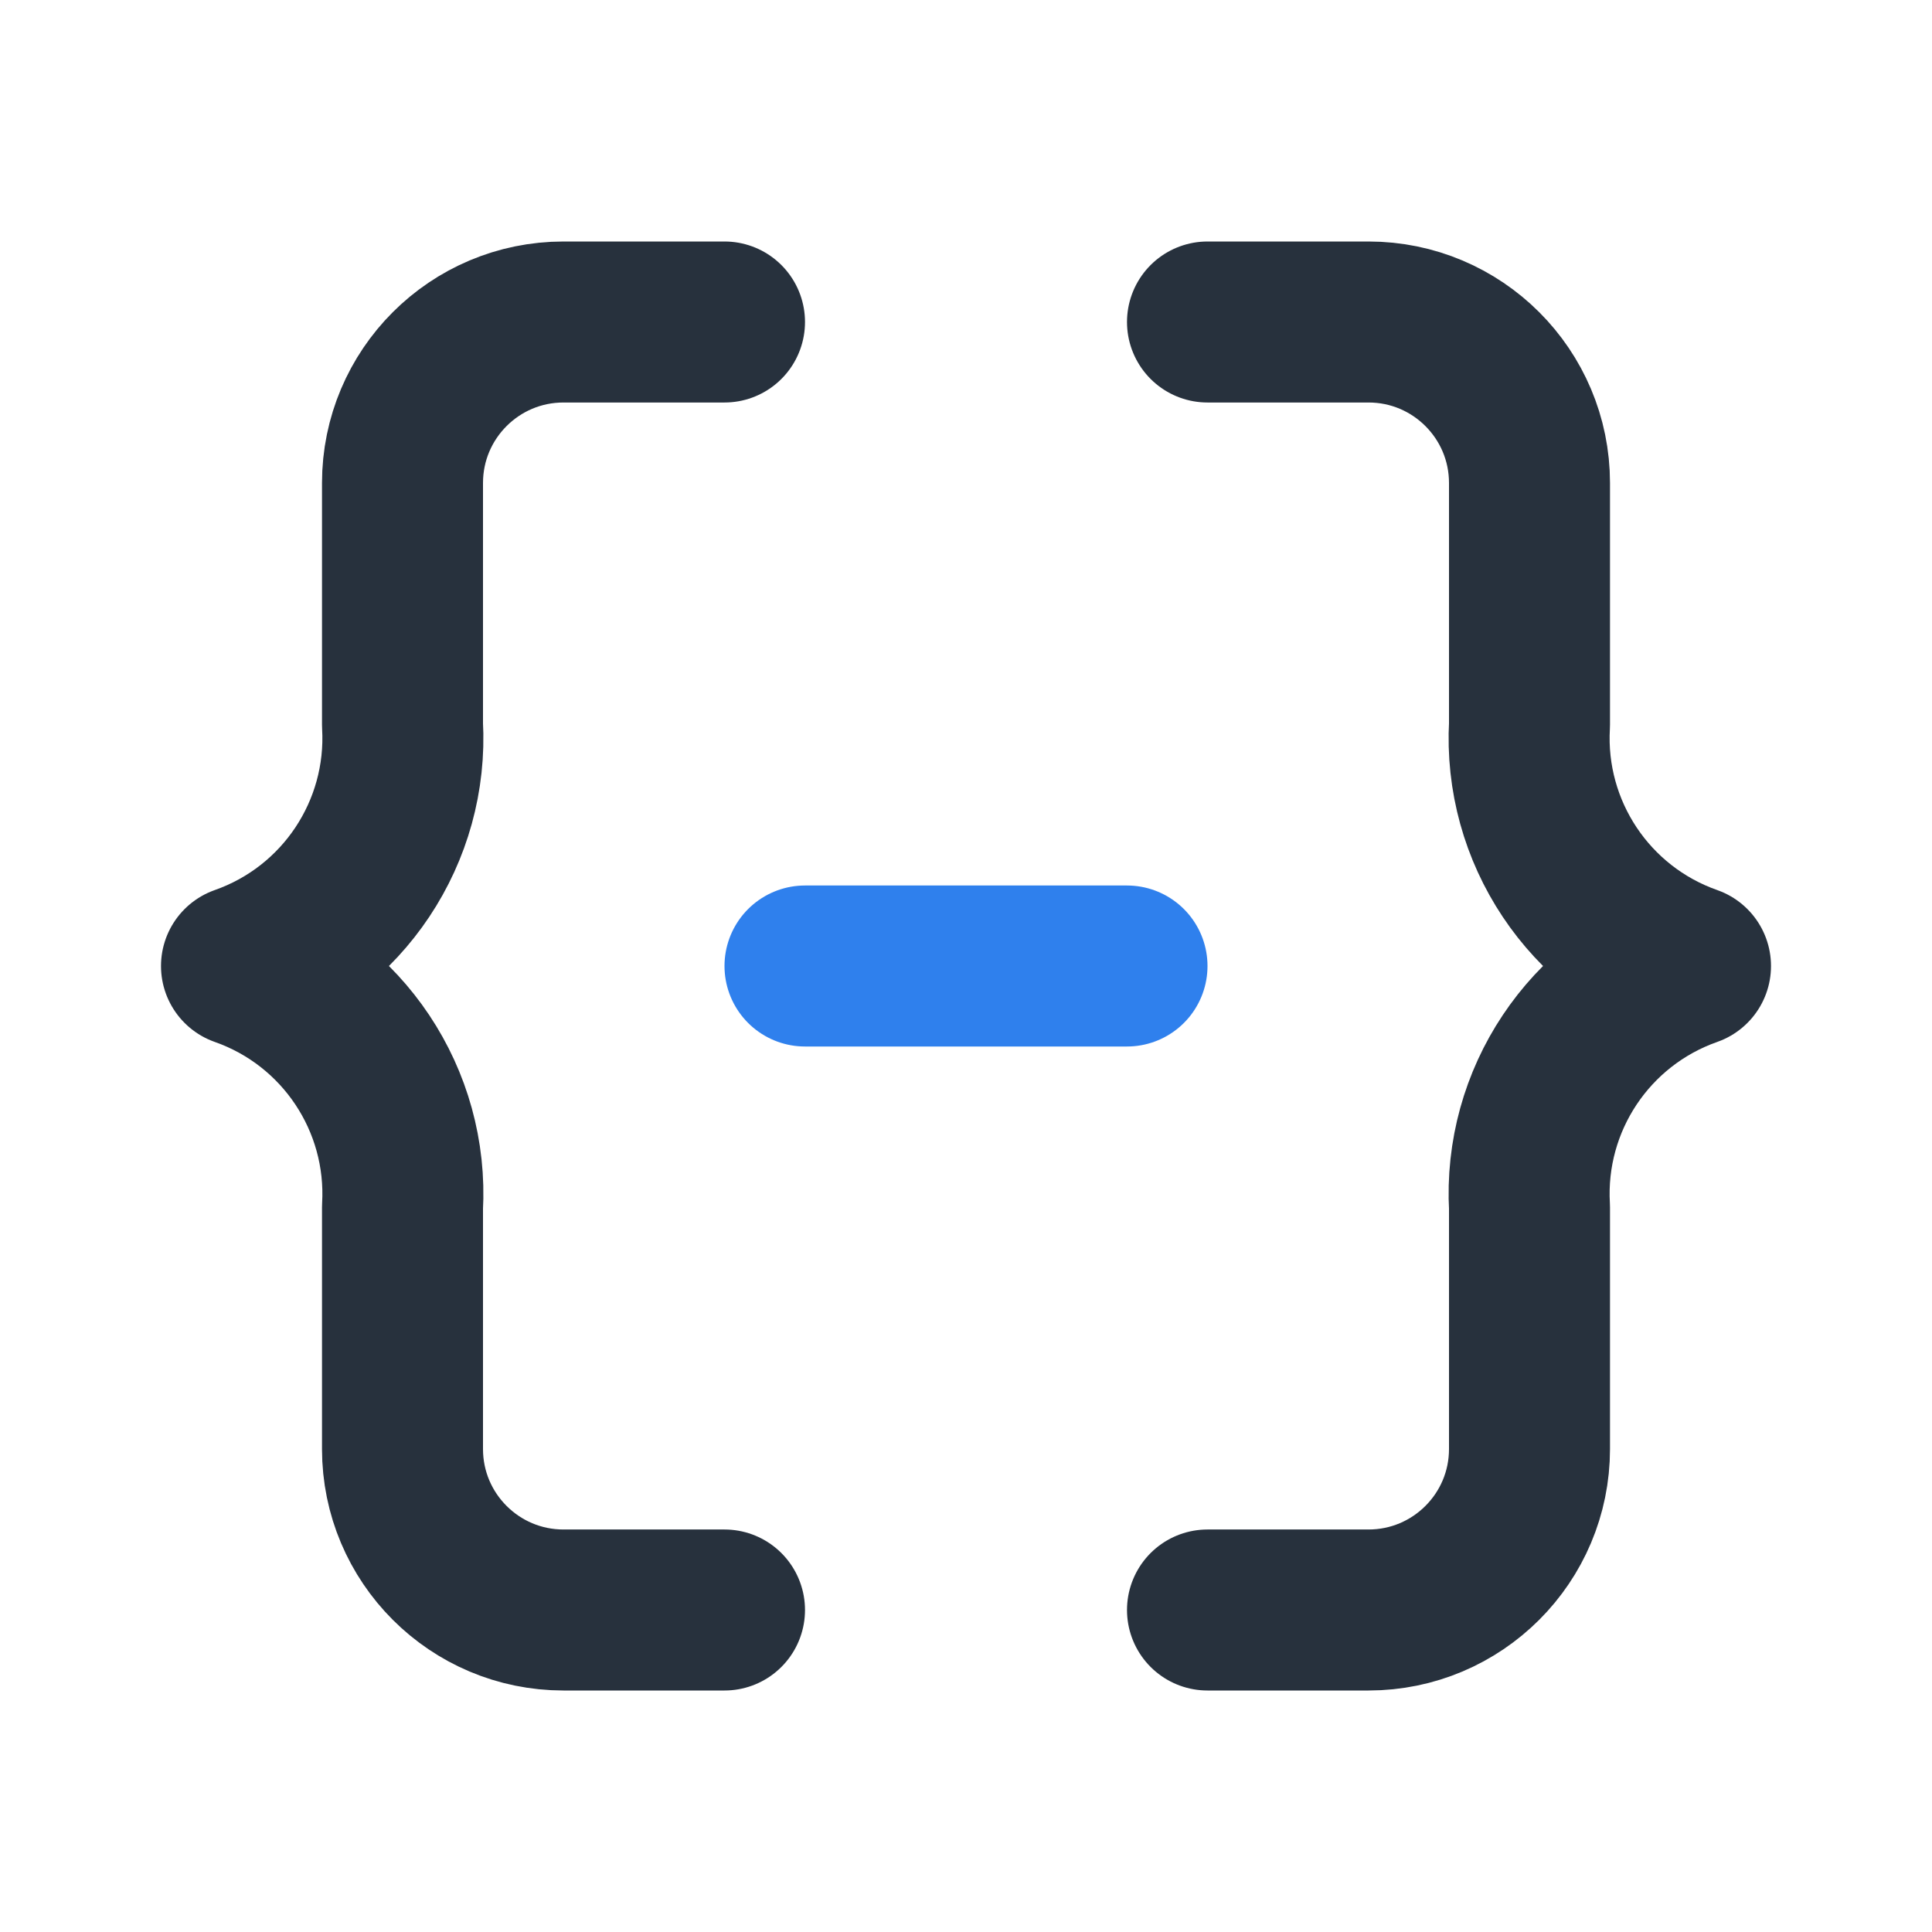
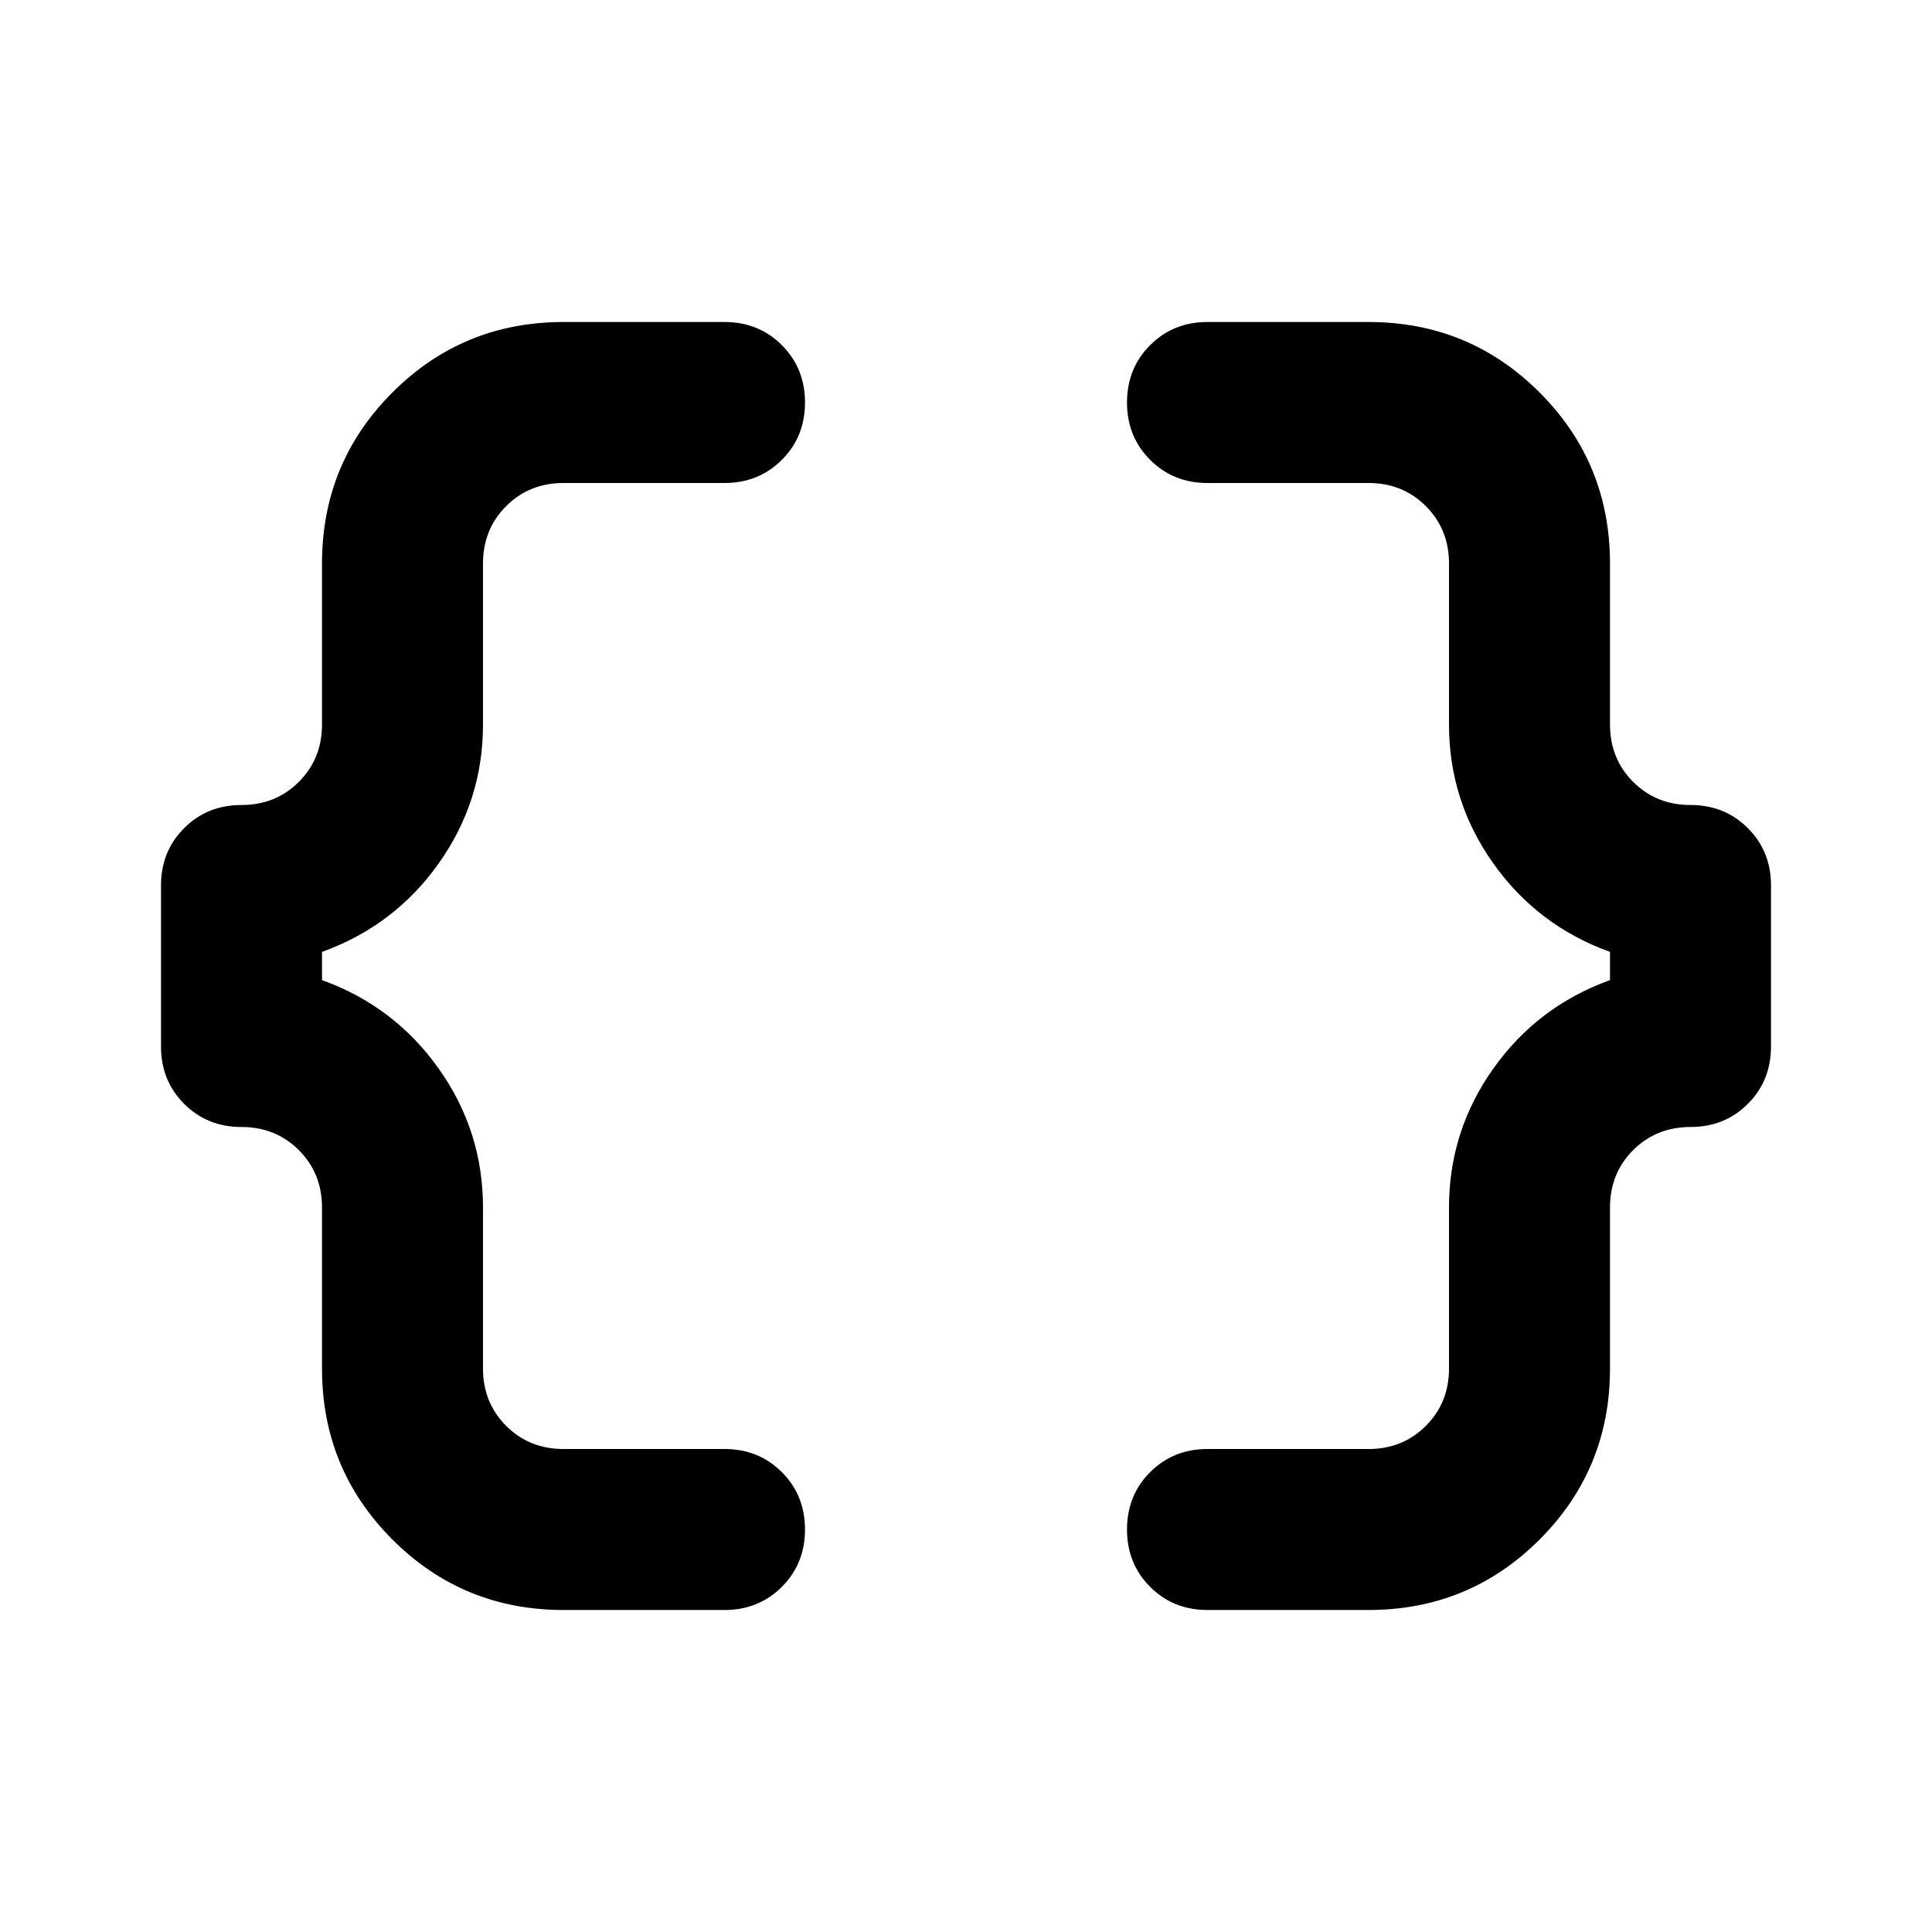
- <svg xmlns="http://www.w3.org/2000/svg" width="24" height="24" viewBox="0 0 24 24">
-   <path d="M9 4H7a2 2 0 0 0-2 2v3a3 3 0 0 1-2 3 3 3 0 0 1 2 3v3a2 2 0 0 0 2 2h2M15 4h2a2 2 0 0 1 2 2v3a3 3 0 0 0 2 3 3 3 0 0 0-2 3v3a2 2 0 0 1-2 2h-2" fill="none" stroke="#27313d" stroke-width="2" stroke-linecap="round" stroke-linejoin="round" />
-   <path d="M10 12h4" fill="none" stroke="#2f80ed" stroke-width="2" stroke-linecap="round" />
+ <svg xmlns="http://www.w3.org/2000/svg" height="24" viewBox="0 -960 960 960" width="24">
+   <path d="M600-160q-17 0-28.5-11.5T560-200q0-17 11.5-28.5T600-240h80q17 0 28.5-11.5T720-280v-80q0-38 22-69t58-44v-14q-36-13-58-44t-22-69v-80q0-17-11.5-28.5T680-720h-80q-17 0-28.5-11.5T560-760q0-17 11.5-28.5T600-800h80q50 0 85 35t35 85v80q0 17 11.5 28.5T840-560t28.5 11.5Q880-537 880-520v80q0 17-11.5 28.5T840-400t-28.5 11.5Q800-377 800-360v80q0 50-35 85t-85 35h-80Zm-320 0q-50 0-85-35t-35-85v-80q0-17-11.5-28.5T120-400t-28.5-11.5Q80-423 80-440v-80q0-17 11.5-28.5T120-560t28.5-11.5Q160-583 160-600v-80q0-50 35-85t85-35h80q17 0 28.5 11.5T400-760q0 17-11.5 28.5T360-720h-80q-17 0-28.5 11.5T240-680v80q0 38-22 69t-58 44v14q36 13 58 44t22 69v80q0 17 11.5 28.5T280-240h80q17 0 28.5 11.5T400-200q0 17-11.5 28.5T360-160h-80Z" />
</svg>
